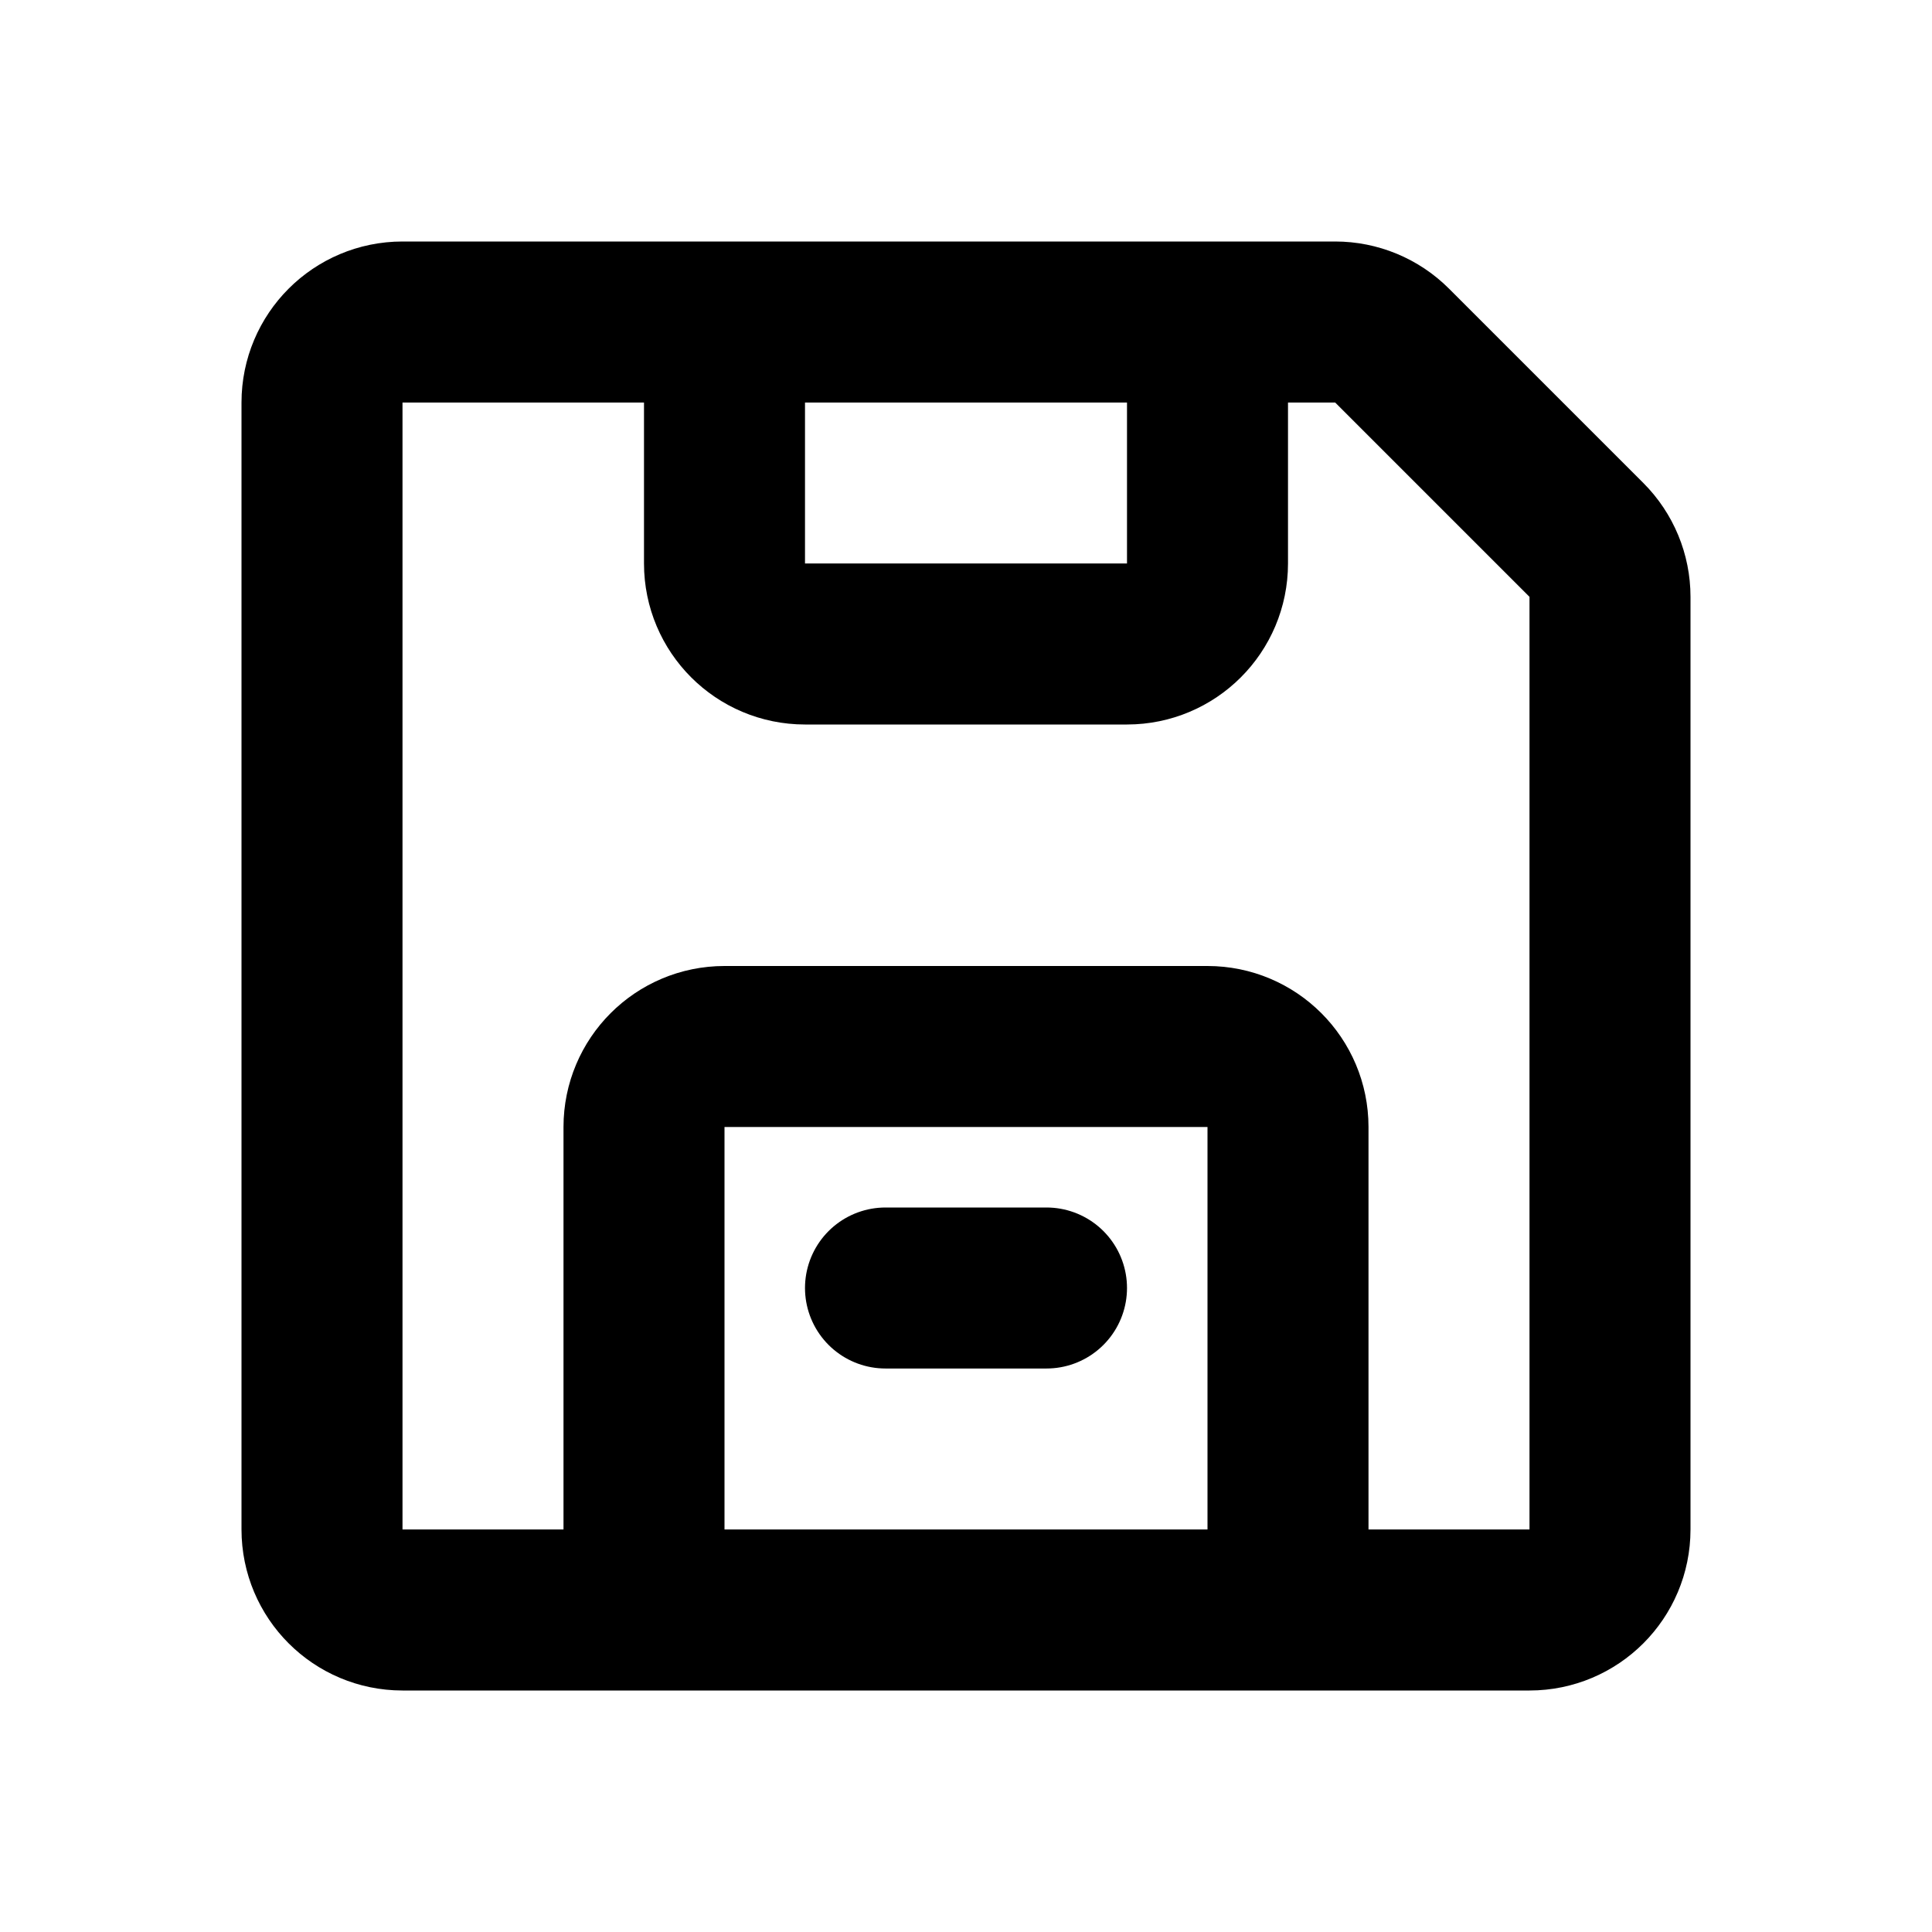
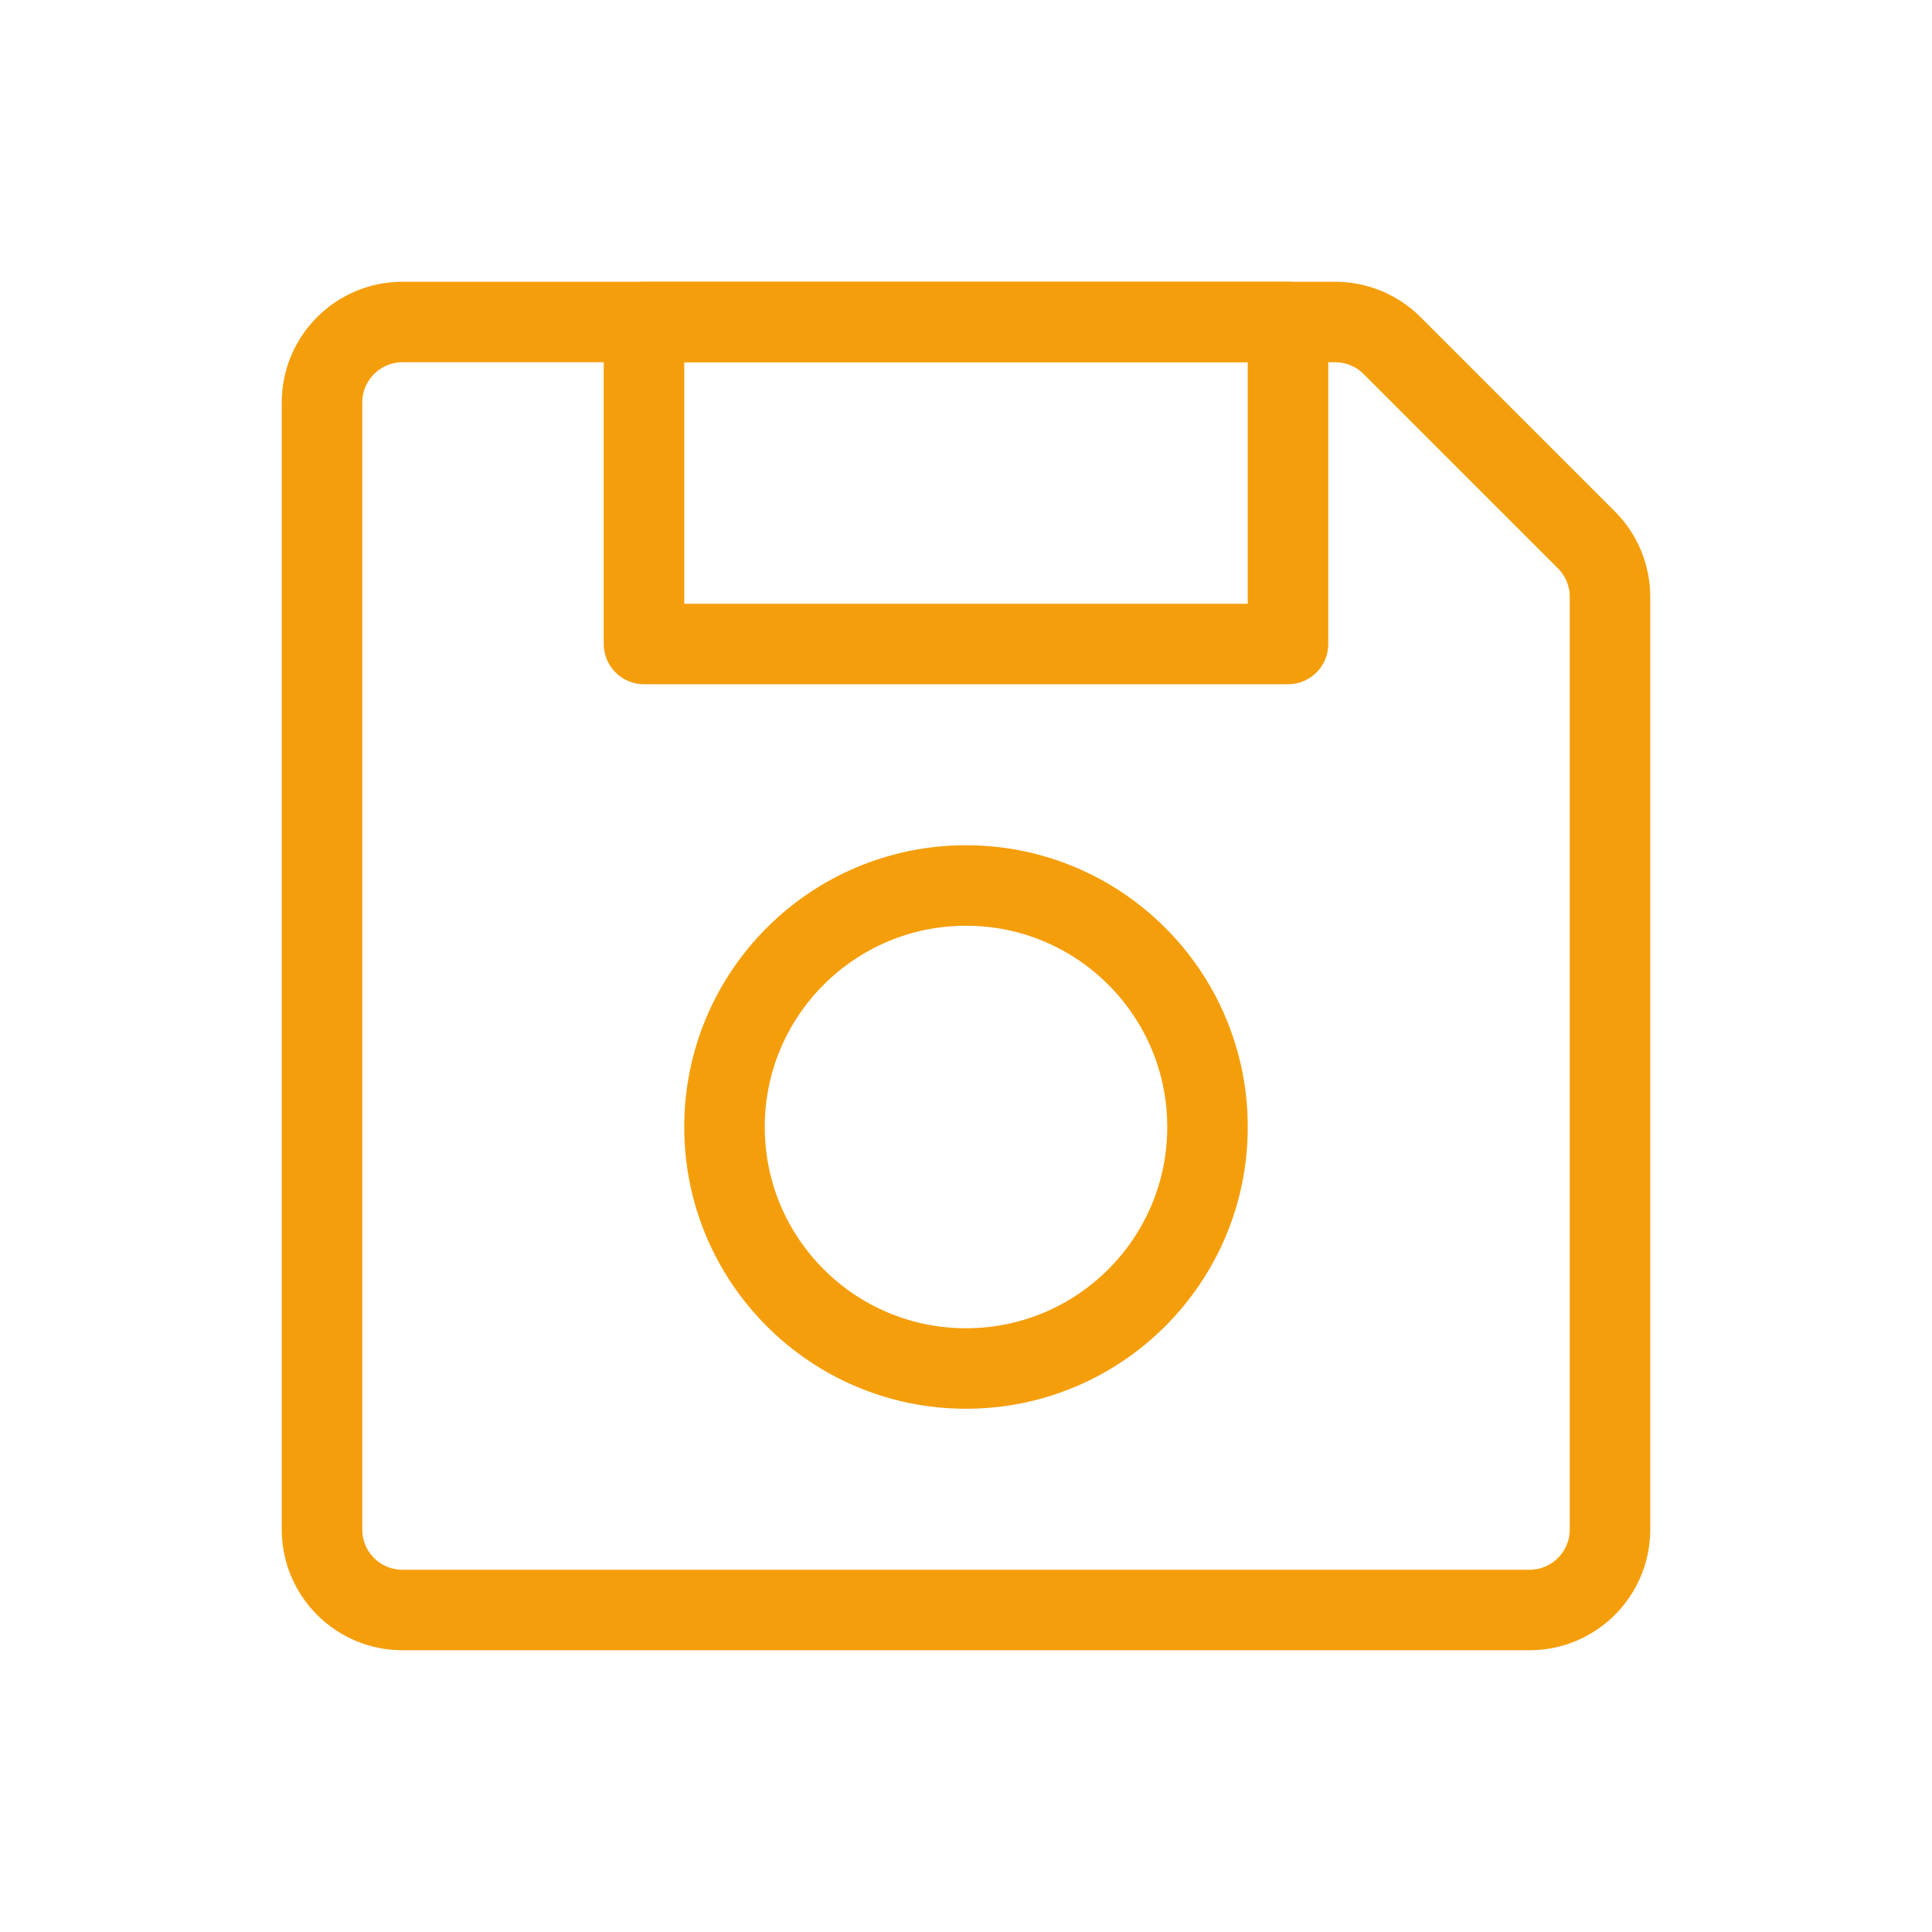
- <svg xmlns="http://www.w3.org/2000/svg" class="w-6 h-6 text-gray-800 dark:text-white" aria-hidden="true" width="24" height="24" fill="none" viewBox="0 0 24 24">
-   <path stroke="currentColor" stroke-linecap="round" stroke-width="2" d="M11 16h2m6.707-9.293-2.414-2.414A1 1 0 0 0 16.586 4H5a1 1 0 0 0-1 1v14a1 1 0 0 0 1 1h14a1 1 0 0 0 1-1V7.414a1 1 0 0 0-.293-.707ZM16 20v-6a1 1 0 0 0-1-1H9a1 1 0 0 0-1 1v6h8ZM9 4h6v3a1 1 0 0 1-1 1h-4a1 1 0 0 1-1-1V4Z" />
+ <svg xmlns="http://www.w3.org/2000/svg" aria-hidden="true" width="192" height="192" fill="none" viewBox="0 0 24 24">
+   <path stroke="#f59e0b" stroke-linejoin="round" stroke-width="1" d="M4 5a1 1 0 0 1 1-1h11.586a1 1 0 0 1 .707.293l2.414 2.414a1 1 0 0 1 .293.707V19a1 1 0 0 1-1 1H5a1 1 0 0 1-1-1V5Z" />
+   <path stroke="#f59e0b" stroke-linejoin="round" stroke-width="1" d="M8 4h8v4H8V4Zm7 10a3 3 0 1 1-6 0 3 3 0 0 1 6 0Z" />
</svg>
